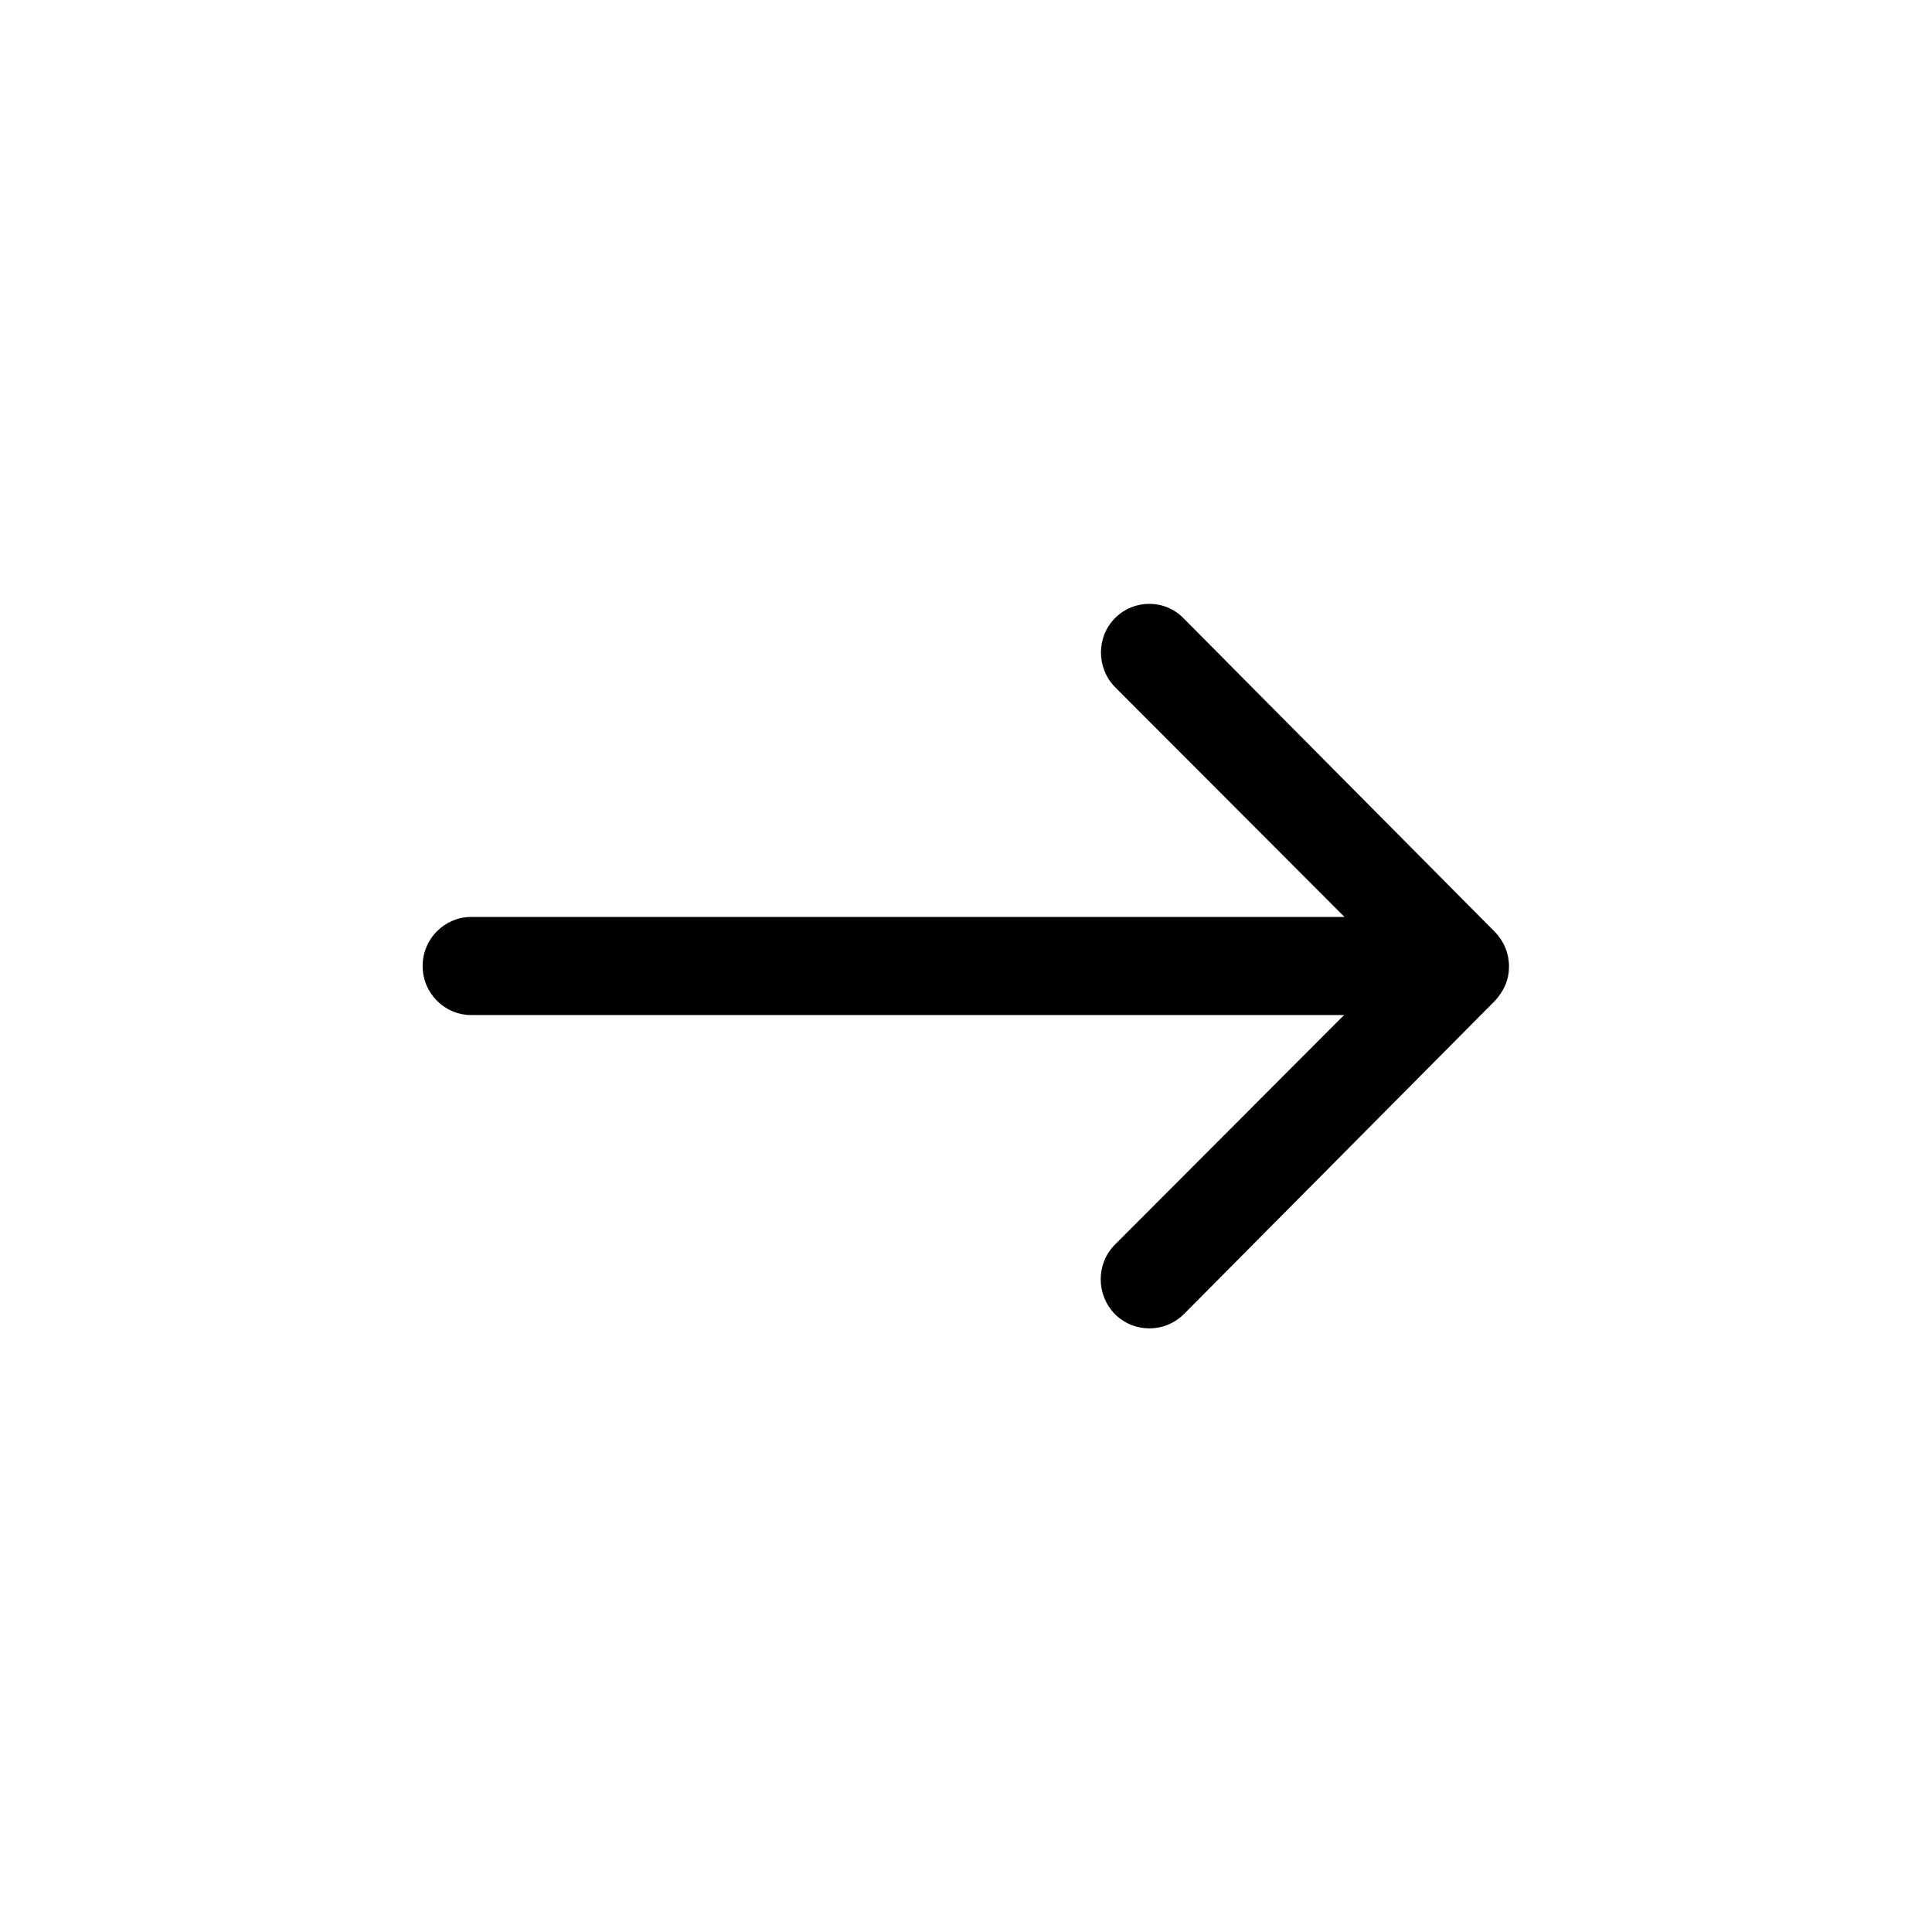
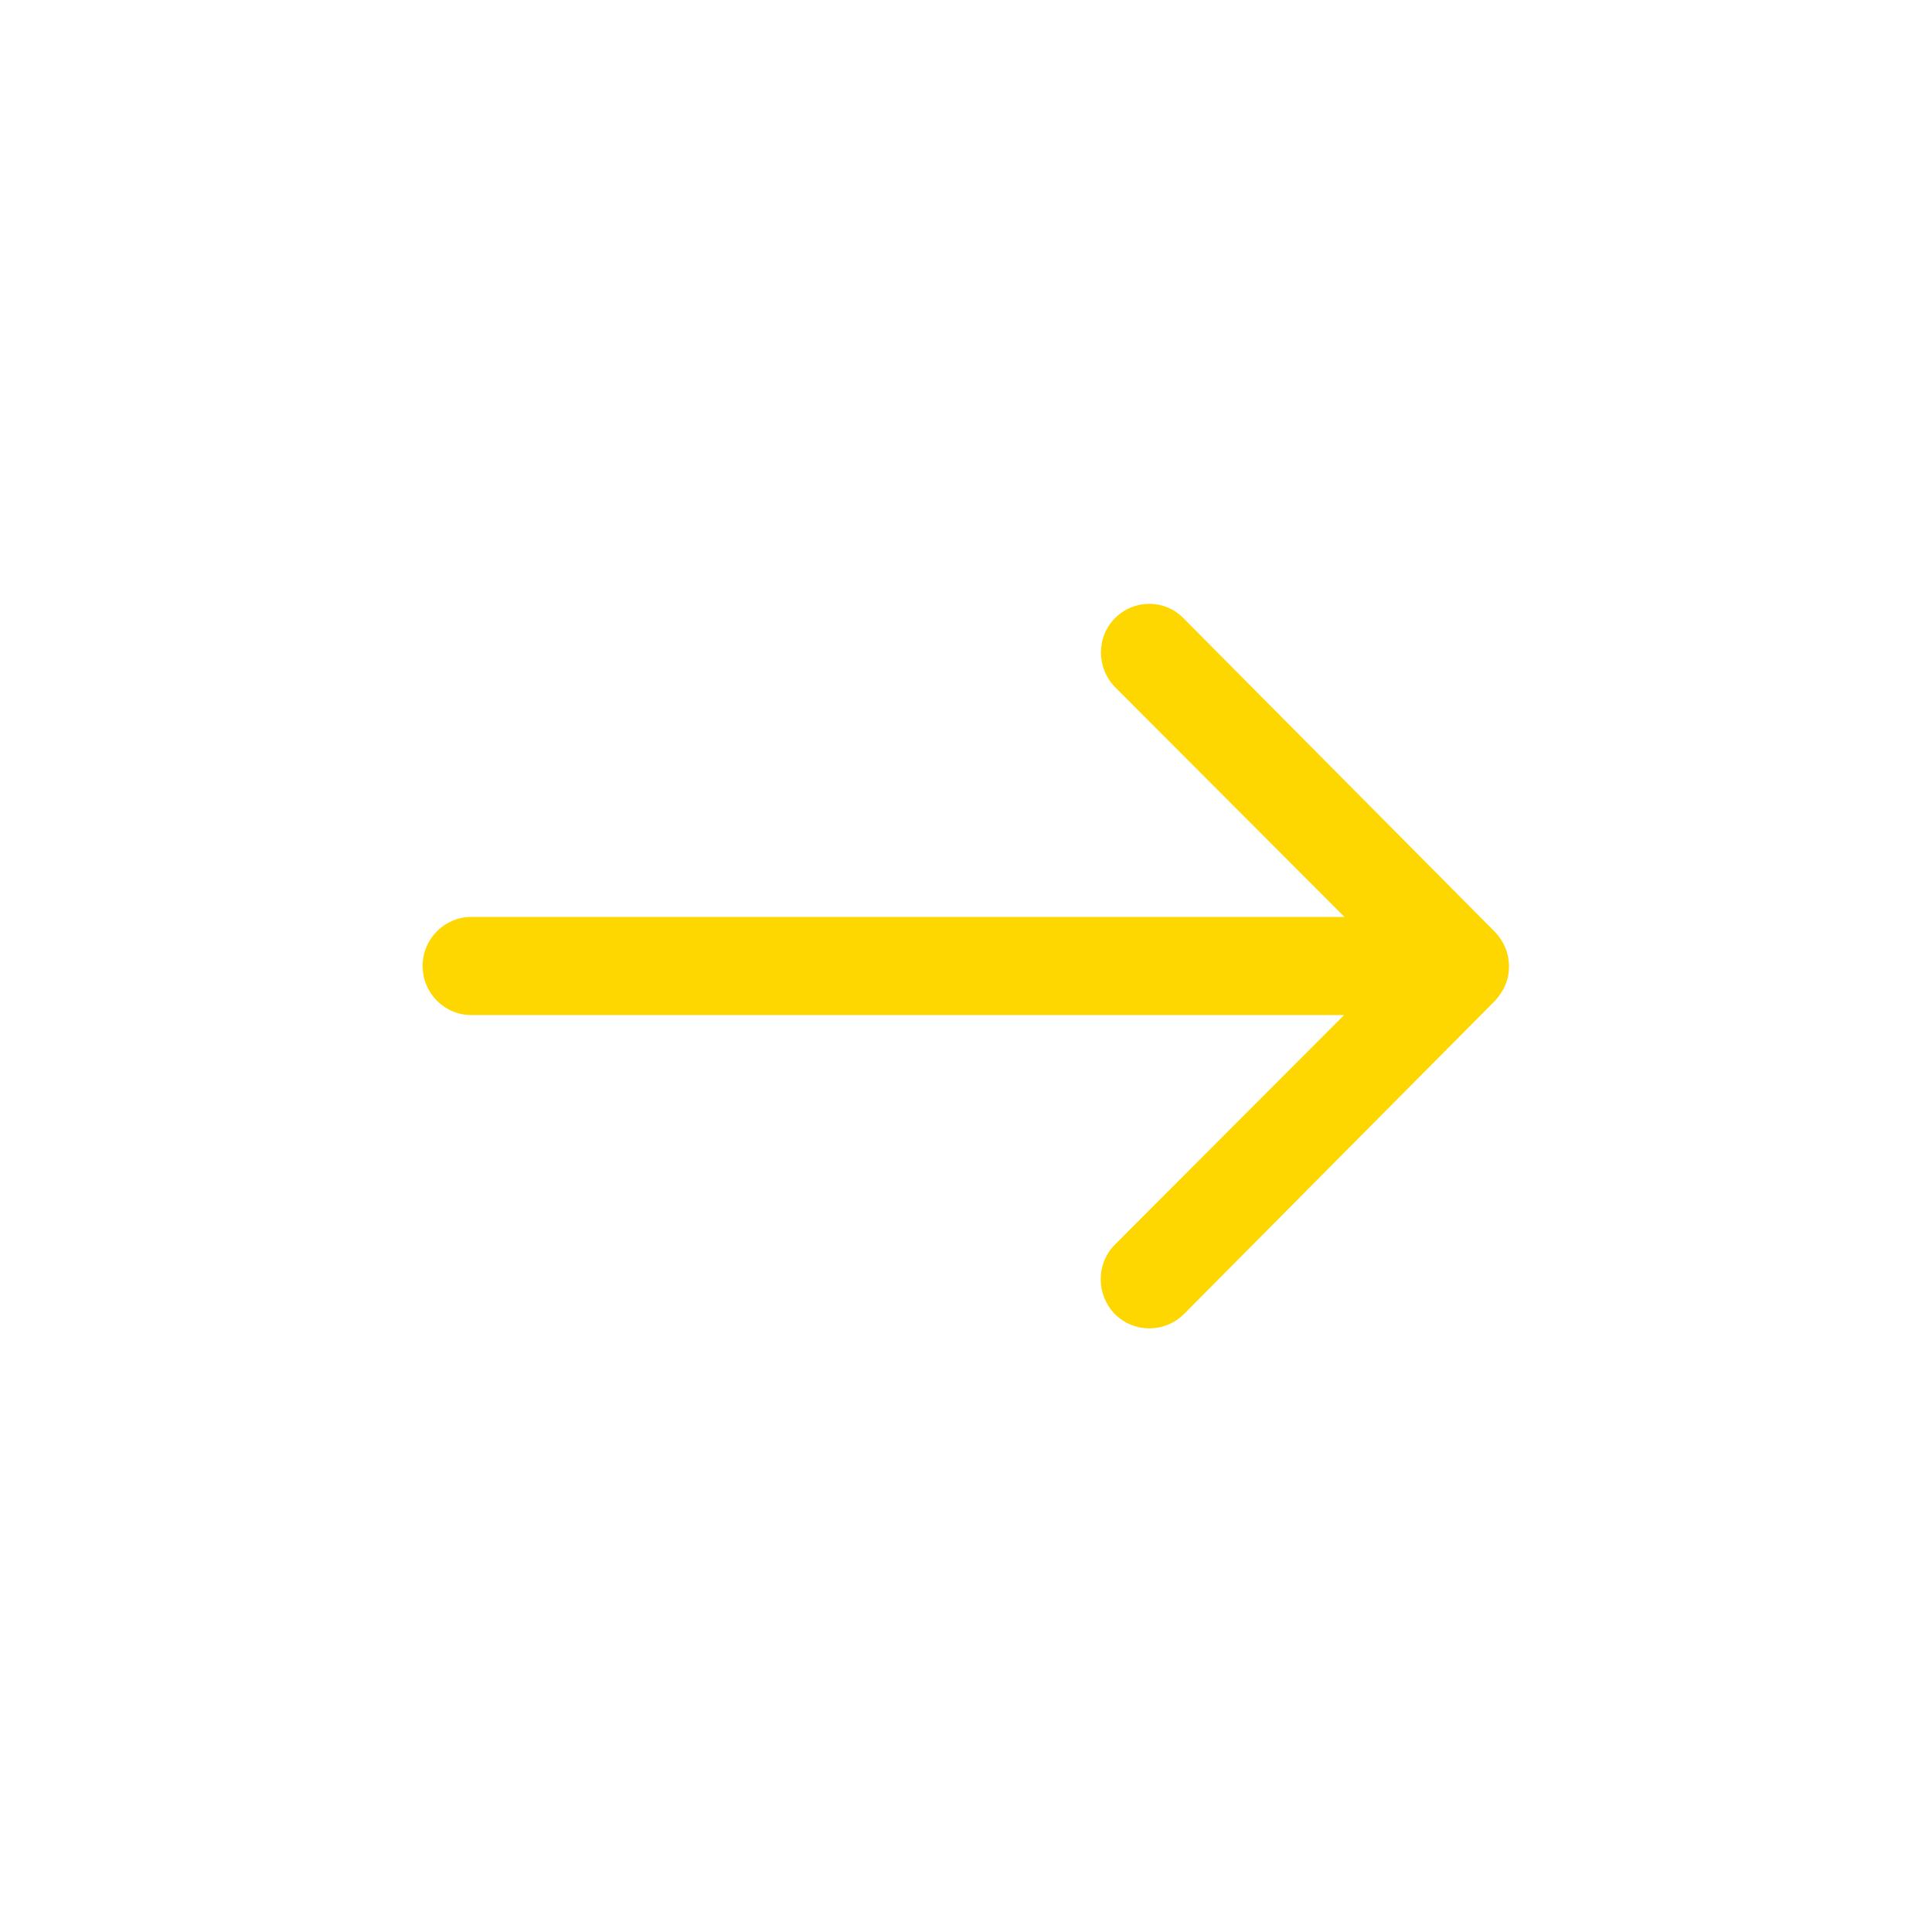
- <svg xmlns="http://www.w3.org/2000/svg" viewBox="0 0 512 512">
-   <path d="M295.6 163.7c-5.1 5-5.1 13.3-.1 18.4l60.8 60.9H124.9c-7.1 0-12.9 5.8-12.9 13s5.8 13 12.9 13h231.3l-60.8 60.9c-5 5.1-4.9 13.3.1 18.4 5.1 5 13.2 5 18.3-.1l82.4-83c1.1-1.2 2-2.5 2.7-4.1.7-1.6 1-3.3 1-5 0-3.4-1.3-6.6-3.7-9.1l-82.4-83c-4.9-5.2-13.1-5.3-18.2-.3z" />
+ <svg xmlns="http://www.w3.org/2000/svg" version="1.2" baseProfile="tiny-ps" width="512" height="512">
+   <style />
+   <path id="Layer" d="M295.6 163.7c-5.1 5-5.1 13.3-.1 18.4l60.8 60.9H124.9c-7.1 0-12.9 5.8-12.9 13s5.8 13 12.9 13h231.3l-60.8 60.9c-5 5.1-4.9 13.3.1 18.4 5.1 5 13.2 5 18.3-.1l82.4-83c1.1-1.2 2-2.5 2.7-4.1.7-1.6 1-3.3 1-5 0-3.4-1.3-6.6-3.7-9.1l-82.4-83c-4.9-5.2-13.1-5.3-18.2-.3z" fill="gold" />
</svg>
